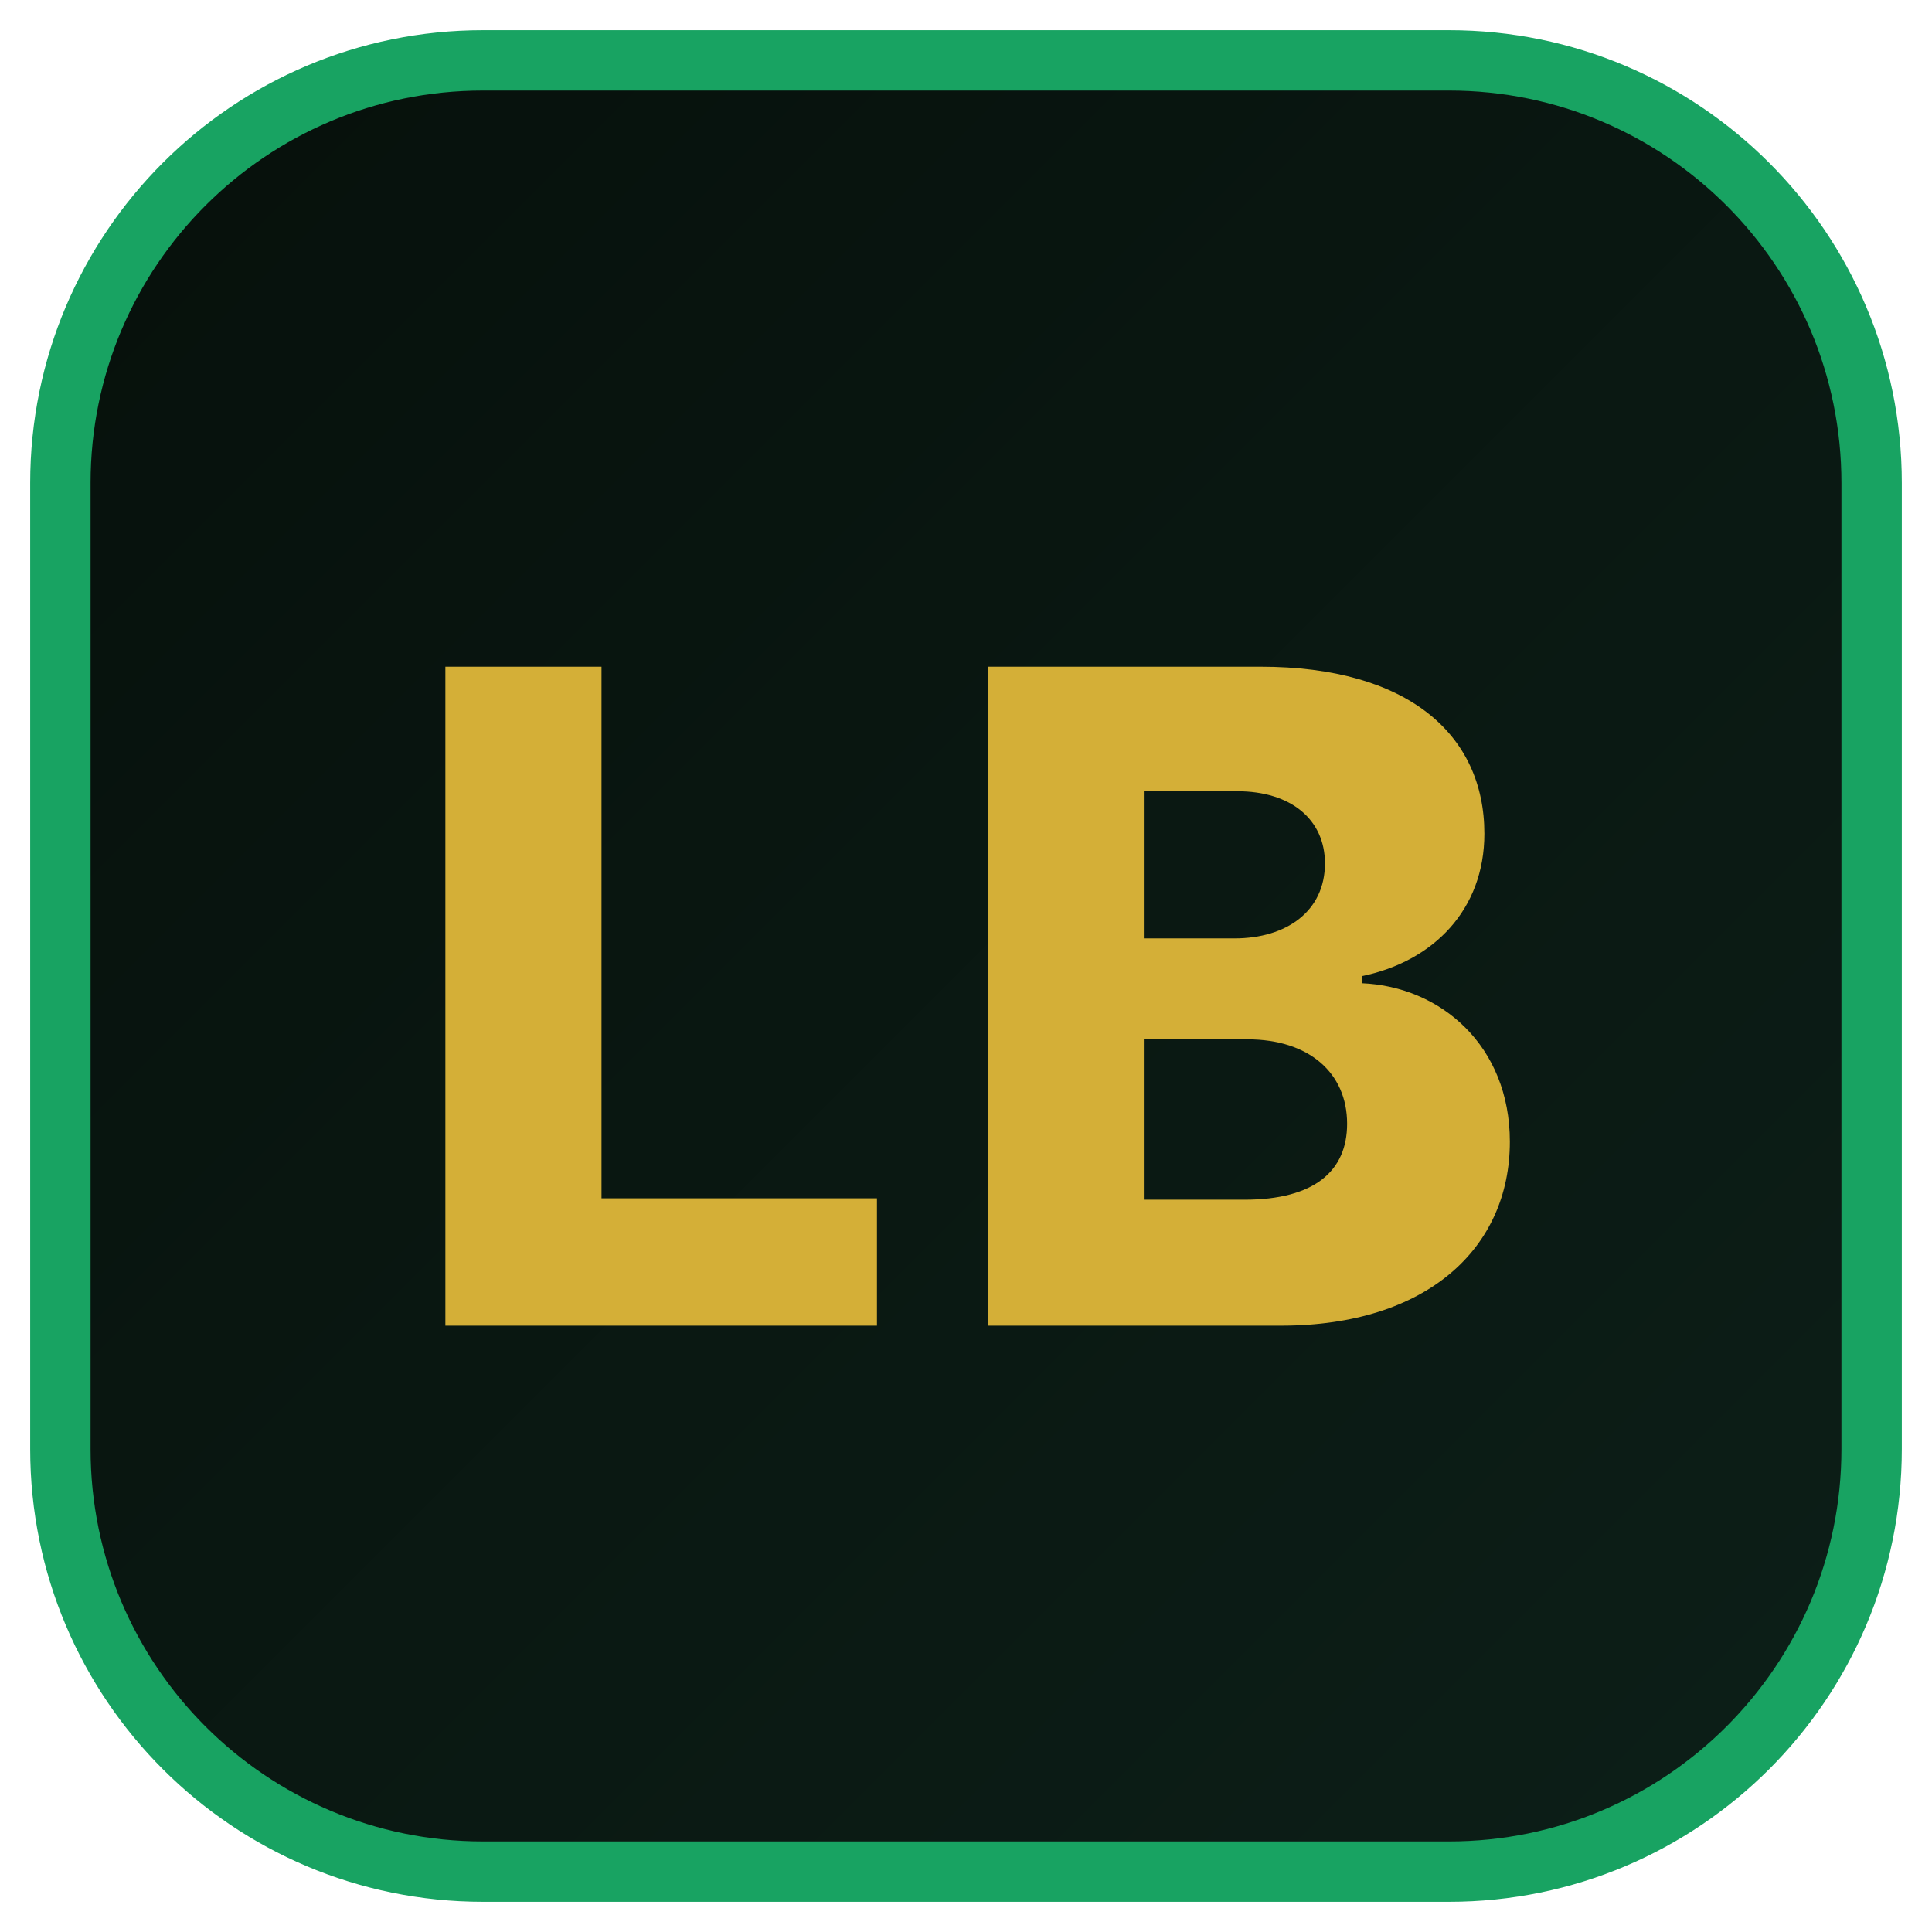
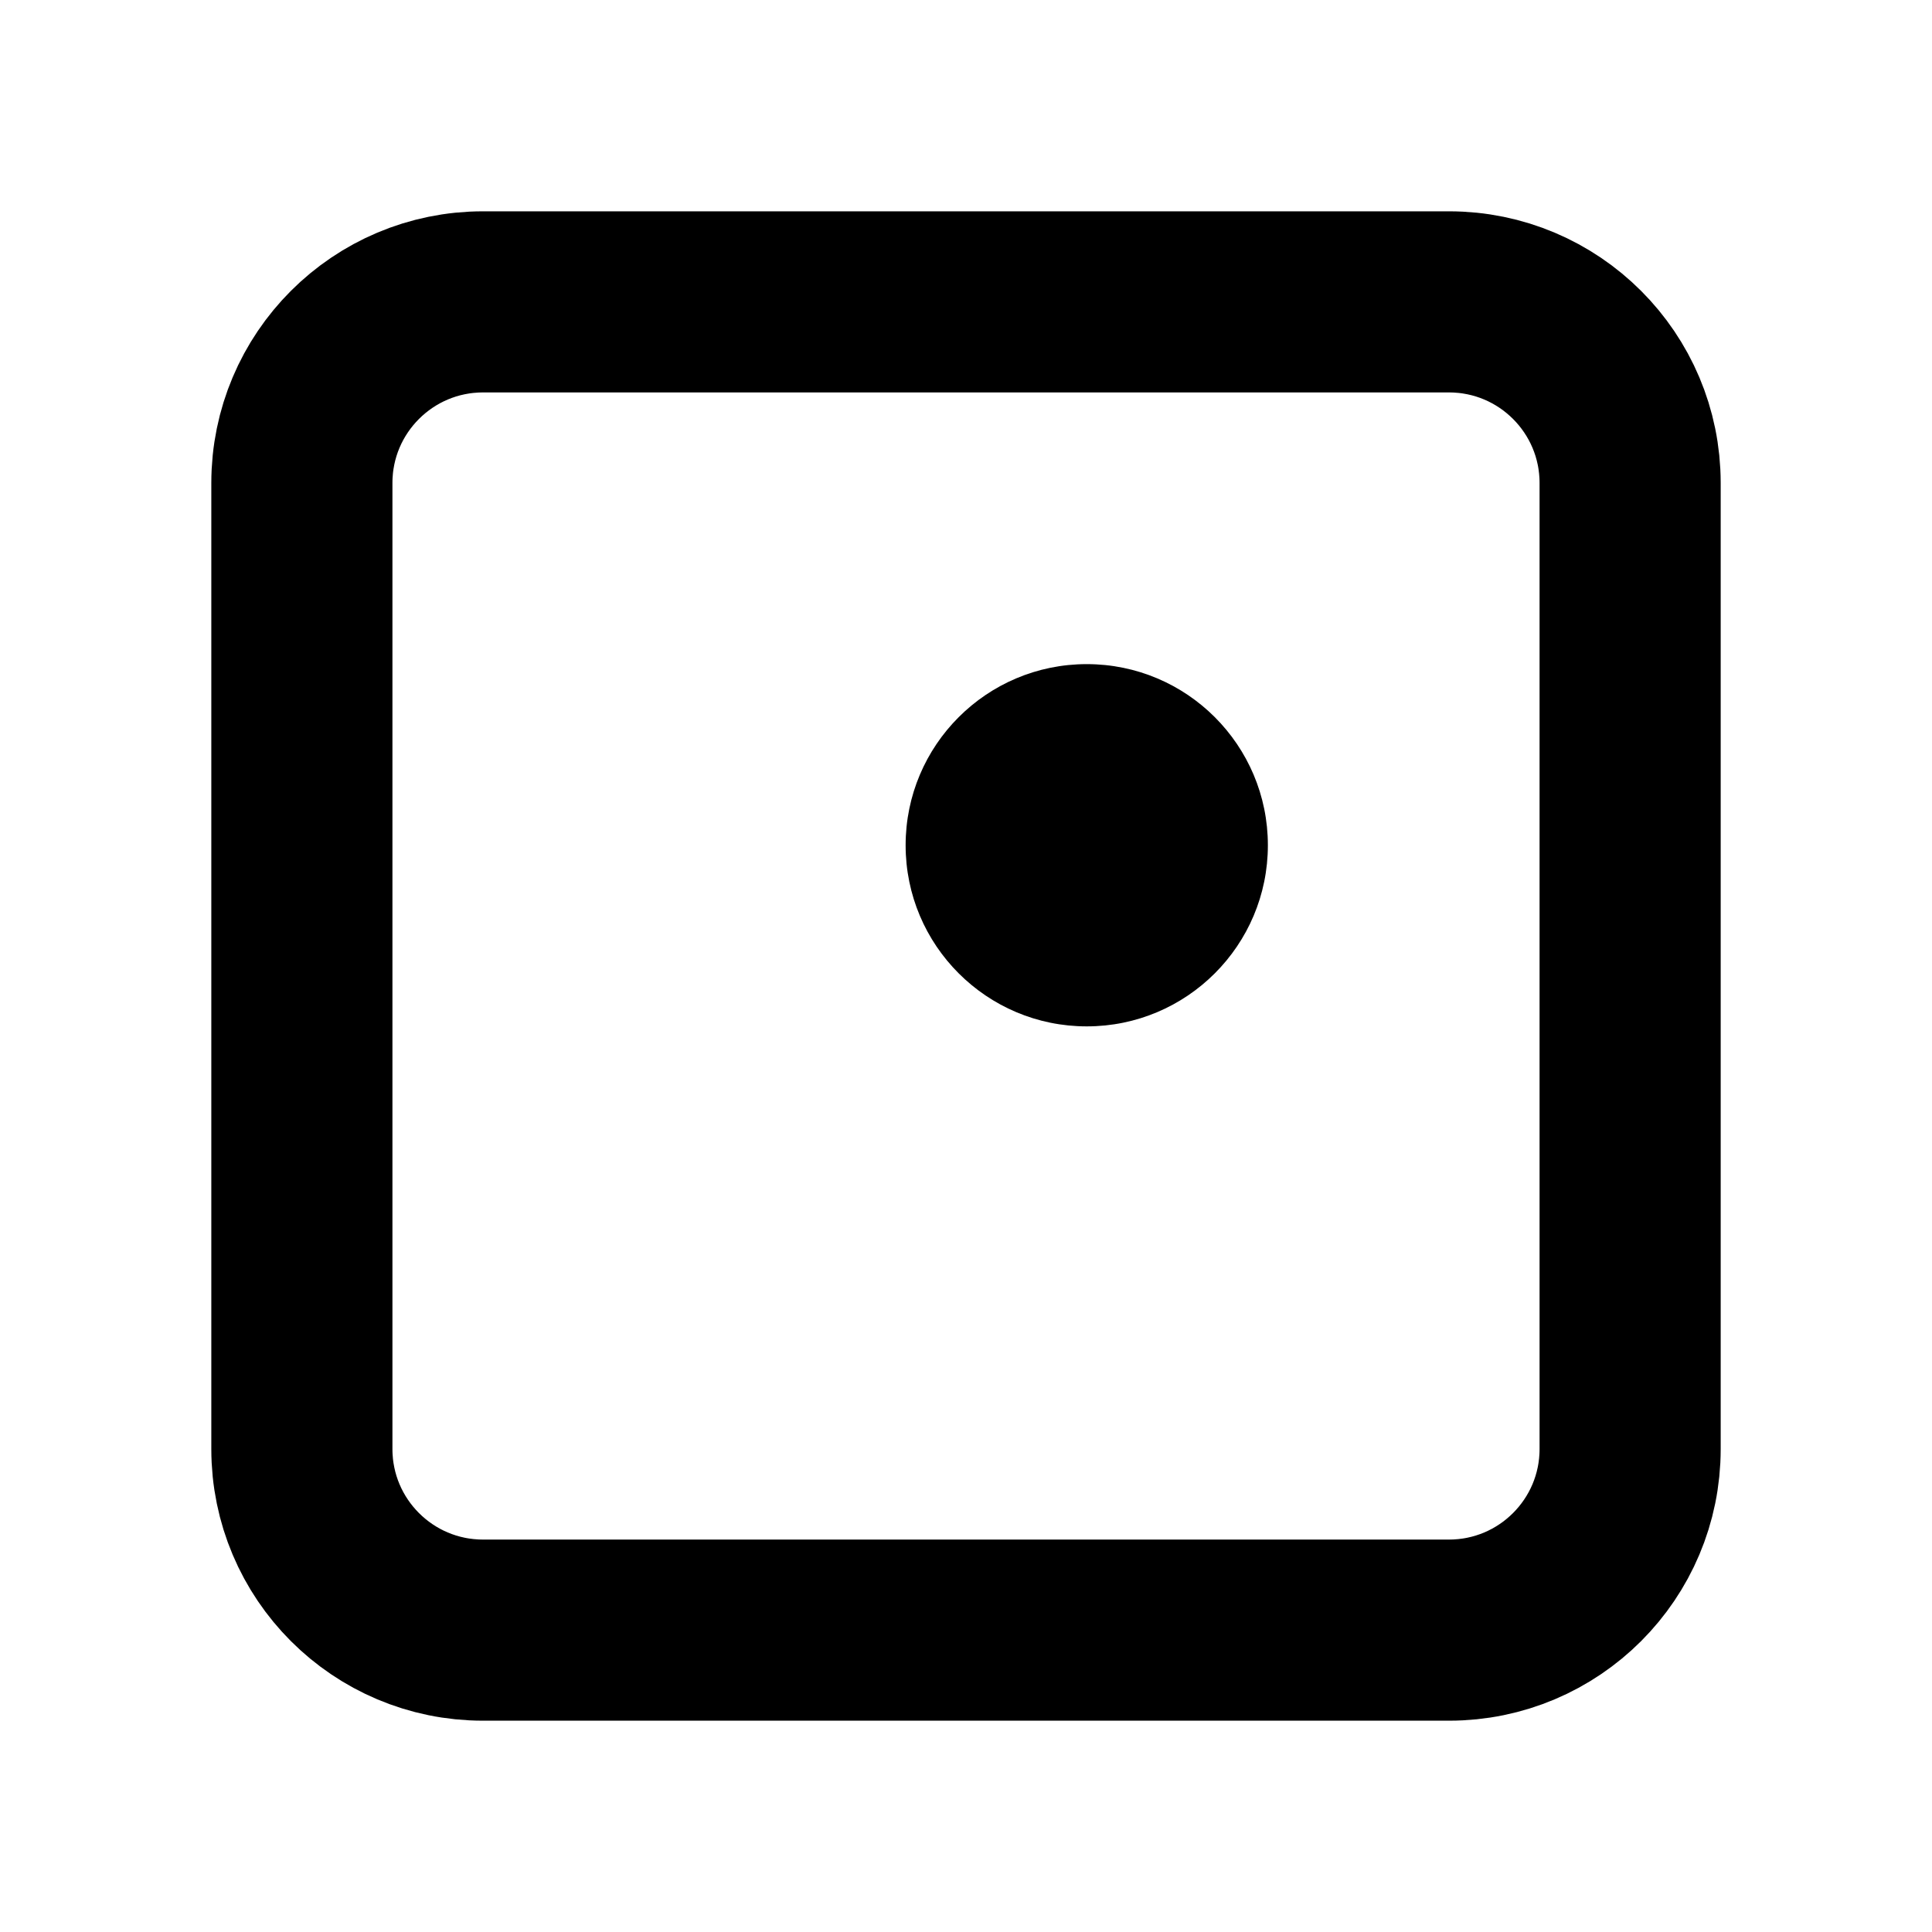
- <svg xmlns="http://www.w3.org/2000/svg" width="64" height="64" viewBox="0 0 64 64">
-   <defs>
-     <linearGradient id="g" x1="0" y1="0" x2="1" y2="1">
-       <stop offset="0%" stop-color="#06100b" />
-       <stop offset="100%" stop-color="#0d1f18" />
-     </linearGradient>
-   </defs>
-   <rect x="2" y="2" width="60" height="60" rx="14" fill="url(#g)" stroke="#18a362" stroke-width="2" />
-   <g font-family="Inter, system-ui, -apple-system, Segoe UI, Roboto, Helvetica, Arial, sans-serif" font-weight="800" text-anchor="middle" dominant-baseline="central">
-     <text x="32" y="33" font-size="30" fill="#d4af37" letter-spacing="1">LB</text>
-   </g>
+ <svg xmlns="http://www.w3.org/2000/svg" viewBox="0 0 64 64" fill="none">
+   <rect x="10" y="10" width="44" height="44" rx="6" stroke="currentColor" stroke-width="6" />
+   <circle cx="36" cy="28" r="6" fill="currentColor" />
</svg>
